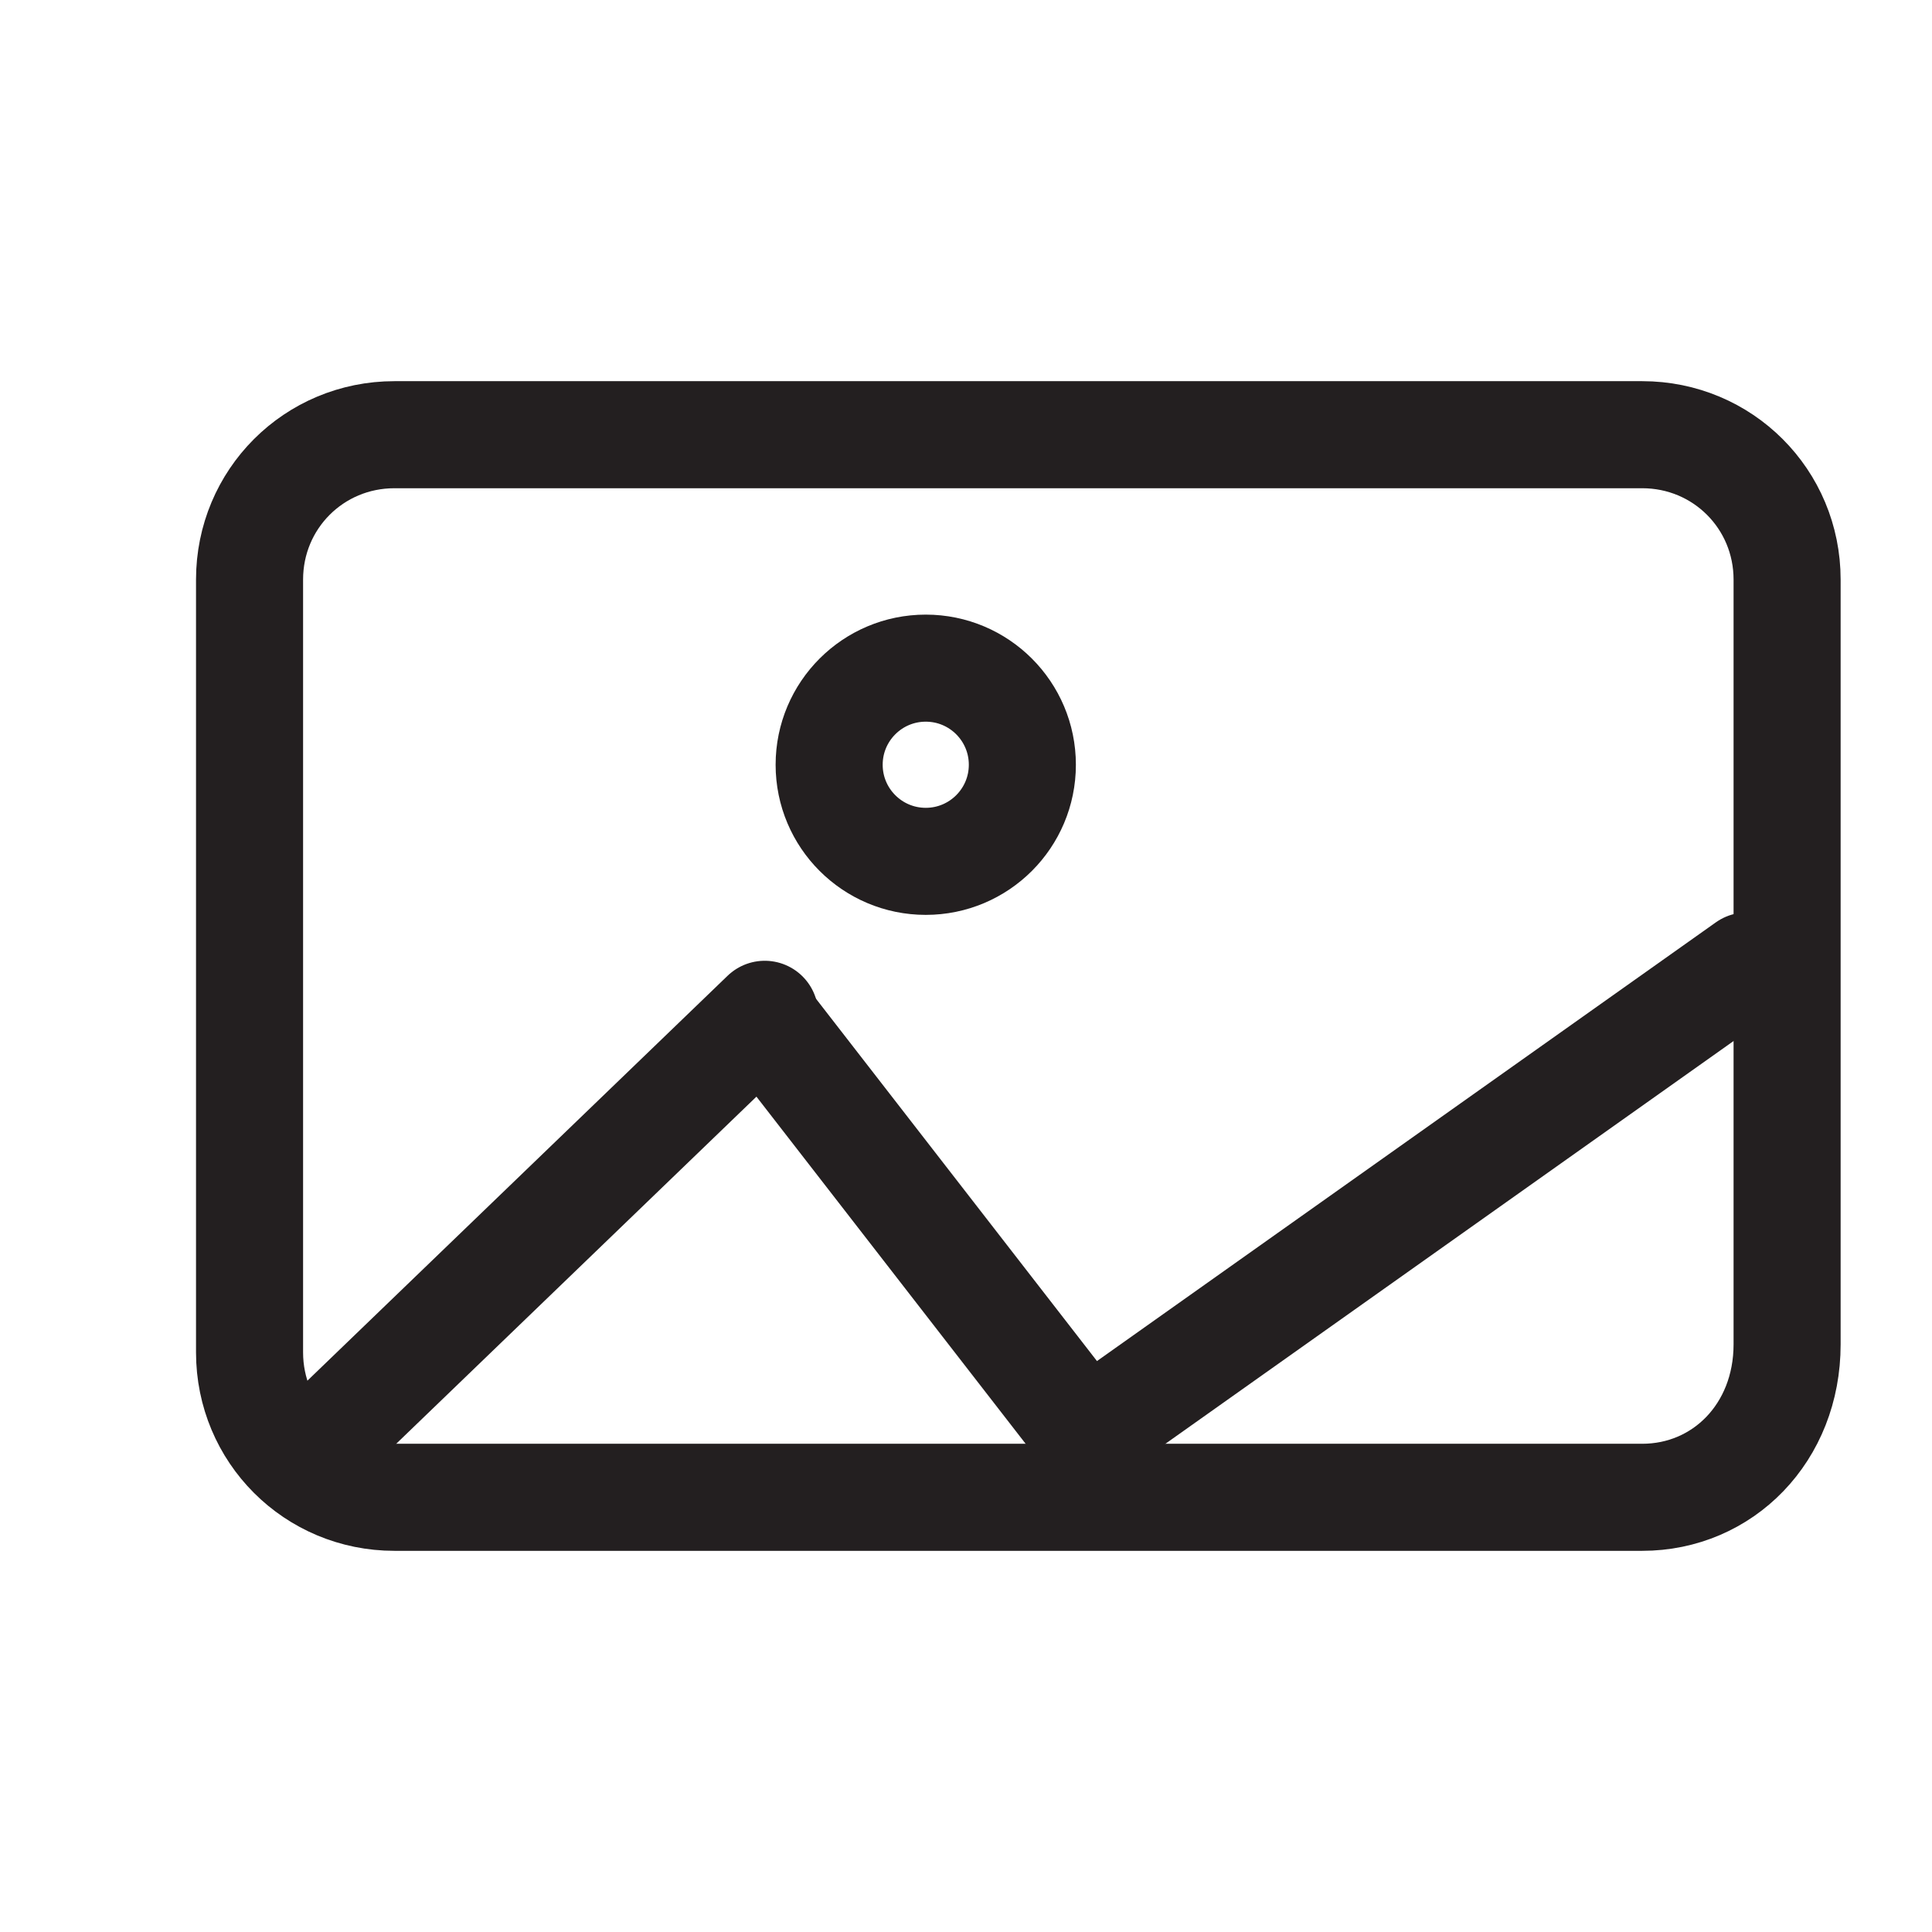
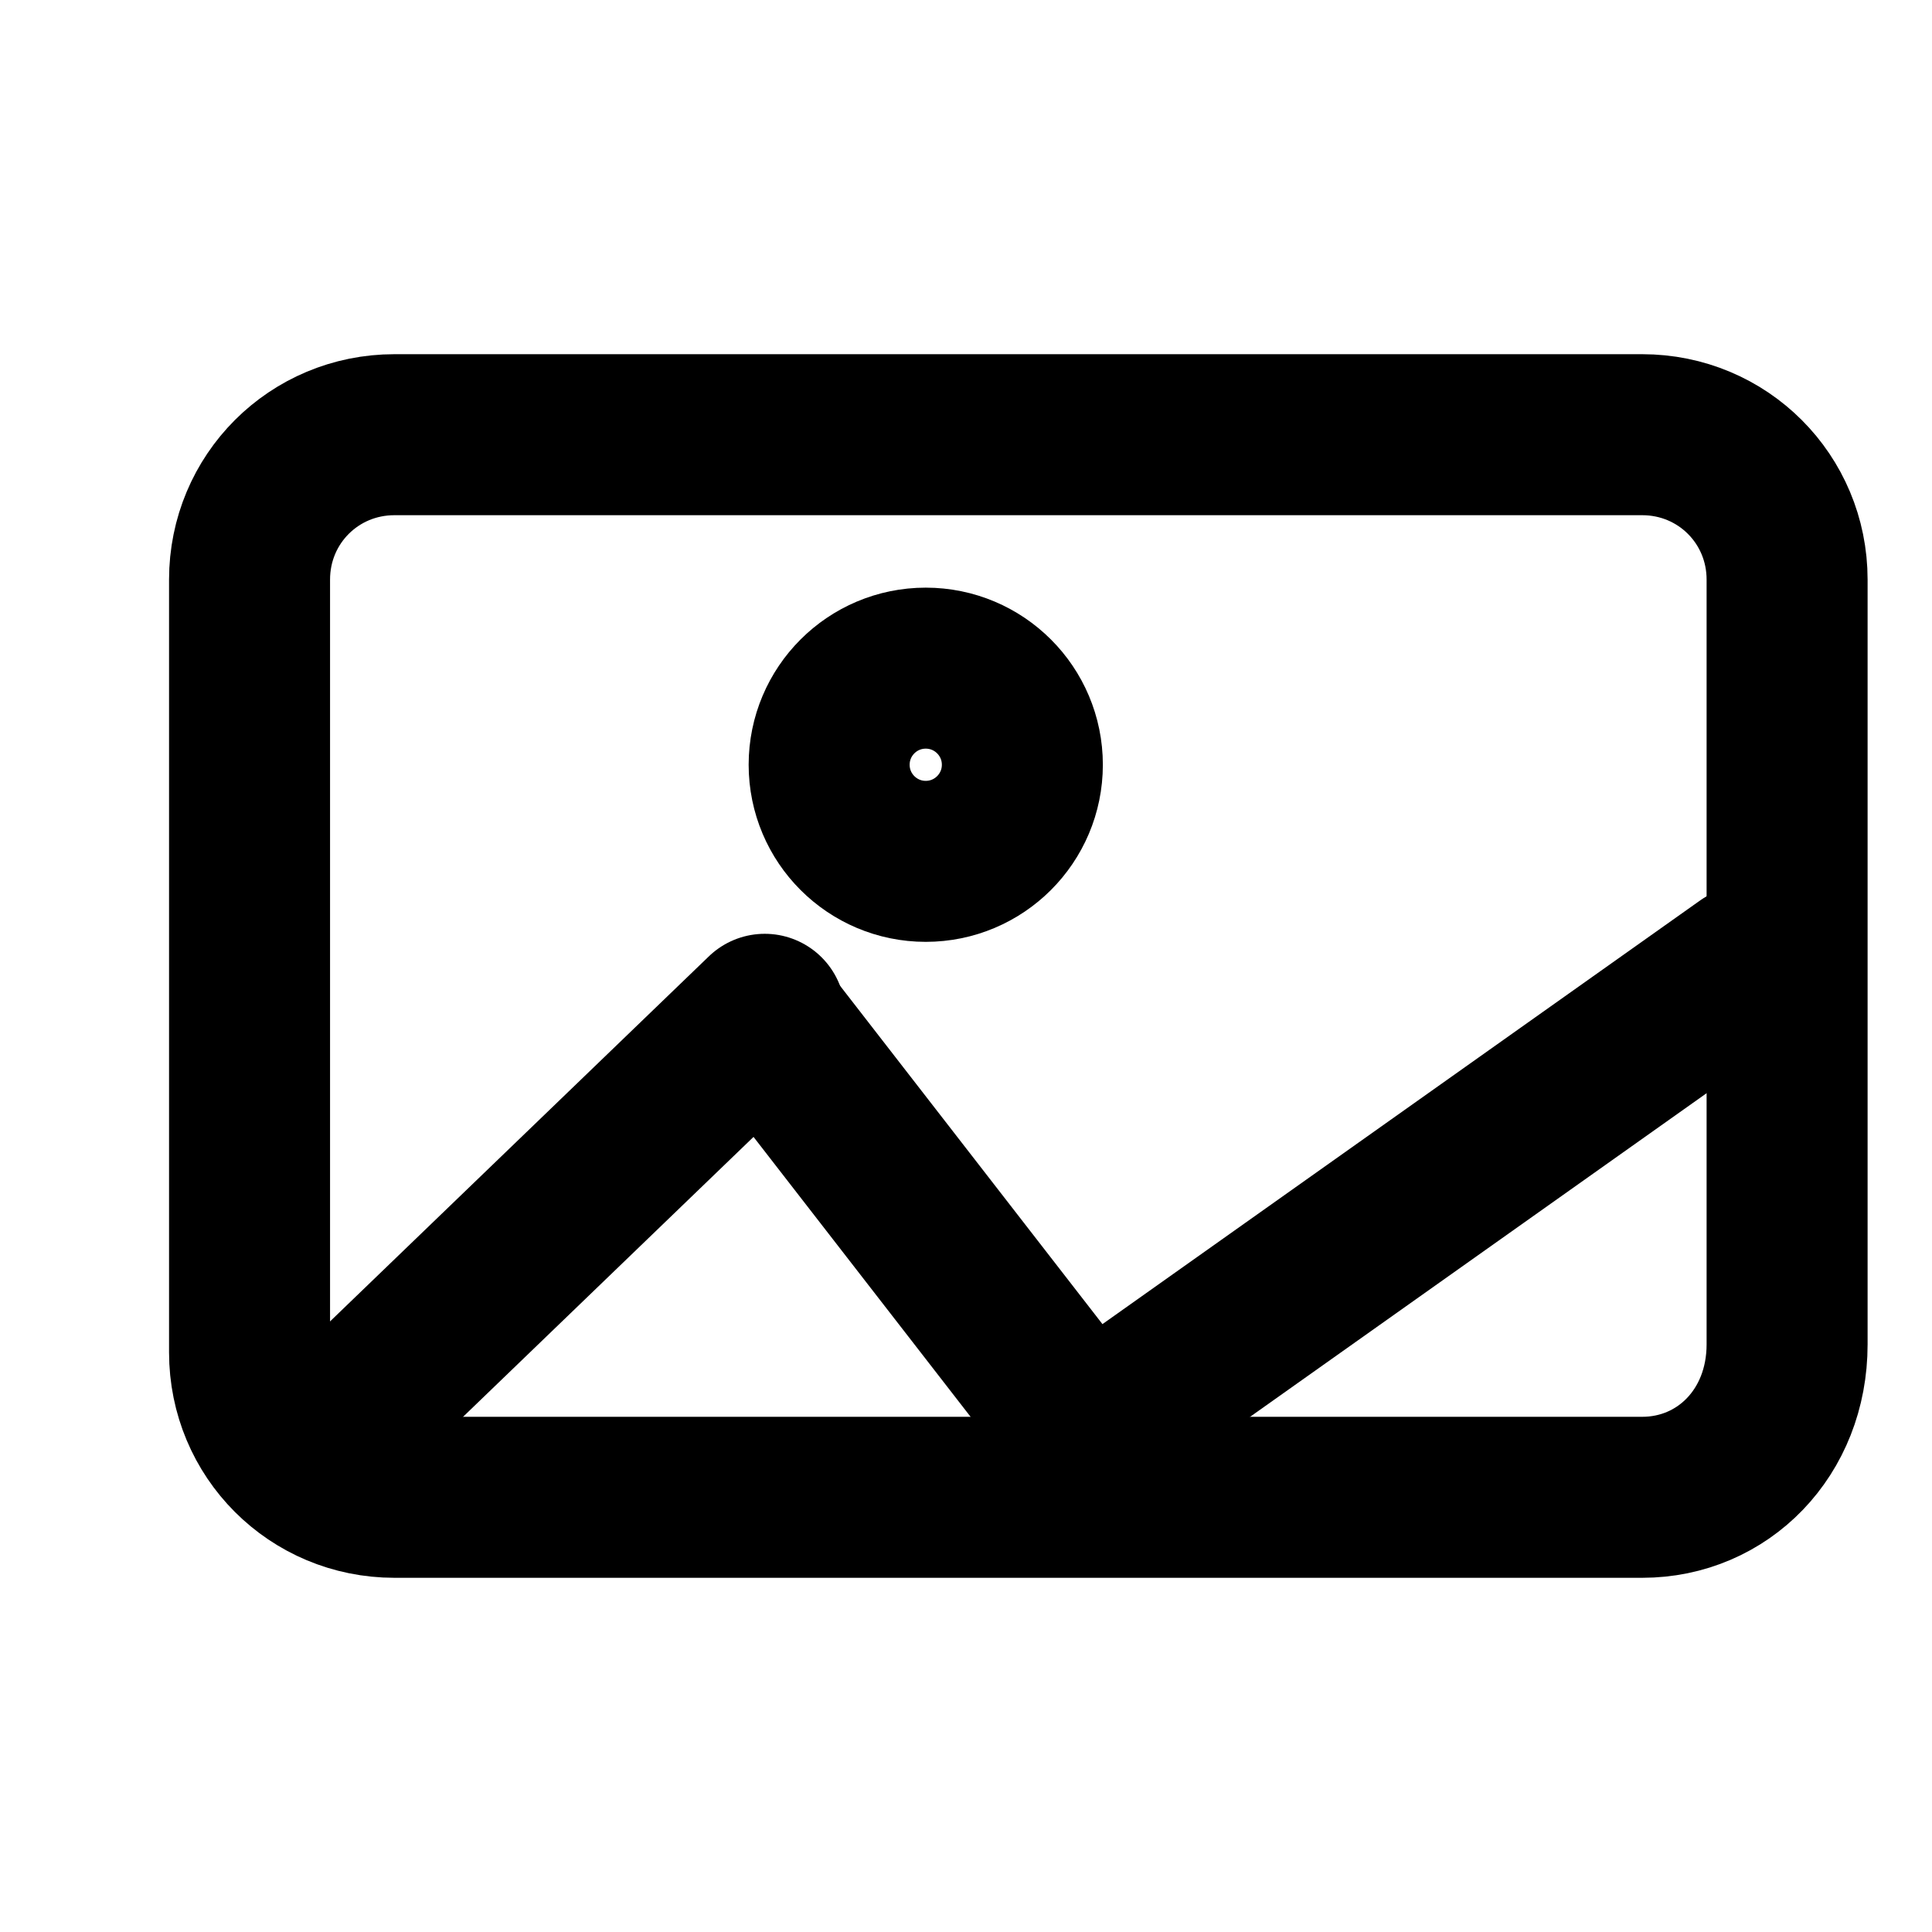
- <svg xmlns="http://www.w3.org/2000/svg" version="1.1" x="0px" y="0px" viewBox="0 0 24 24" style="enable-background:new 0 0 24 24;" xml:space="preserve">
-   <style type="text/css">
- 	.st0{fill:none;stroke:#231F20;stroke-width:1.33;stroke-linecap:round;stroke-linejoin:round;}
- </style>
-   <g id="Layer_2">
+ <svg width="24" height="24" viewBox="0 0 24 24" stroke-width="2" stroke="currentcolor" fill="none" stroke-linecap="round" stroke-linejoin="round">
+ 	 viewBox="0 0 24 24" style="enable-background:new 0 0 24 24;" xml:space="preserve"&gt;
+ <g id="Layer_2">
</g>
  <g id="Layer_1">
    <g>
      <path class="st0" d="M20.4,18.6H4.9c-1,0-1.8-0.8-1.8-1.8V7.2c0-1,0.8-1.8,1.8-1.8h15.5c1,0,1.8,0.8,1.8,1.8v9.5    C22.2,17.8,21.4,18.6,20.4,18.6z" />
      <line class="st0" x1="4" y1="17.9" x2="9.5" y2="12.6" />
      <line class="st0" x1="13.4" y1="17.7" x2="9.6" y2="12.8" />
      <line class="st0" x1="21.7" y1="12" x2="13.8" y2="17.6" />
      <circle class="st0" cx="11.5" cy="9.5" r="1.2" />
    </g>
  </g>
</svg>
